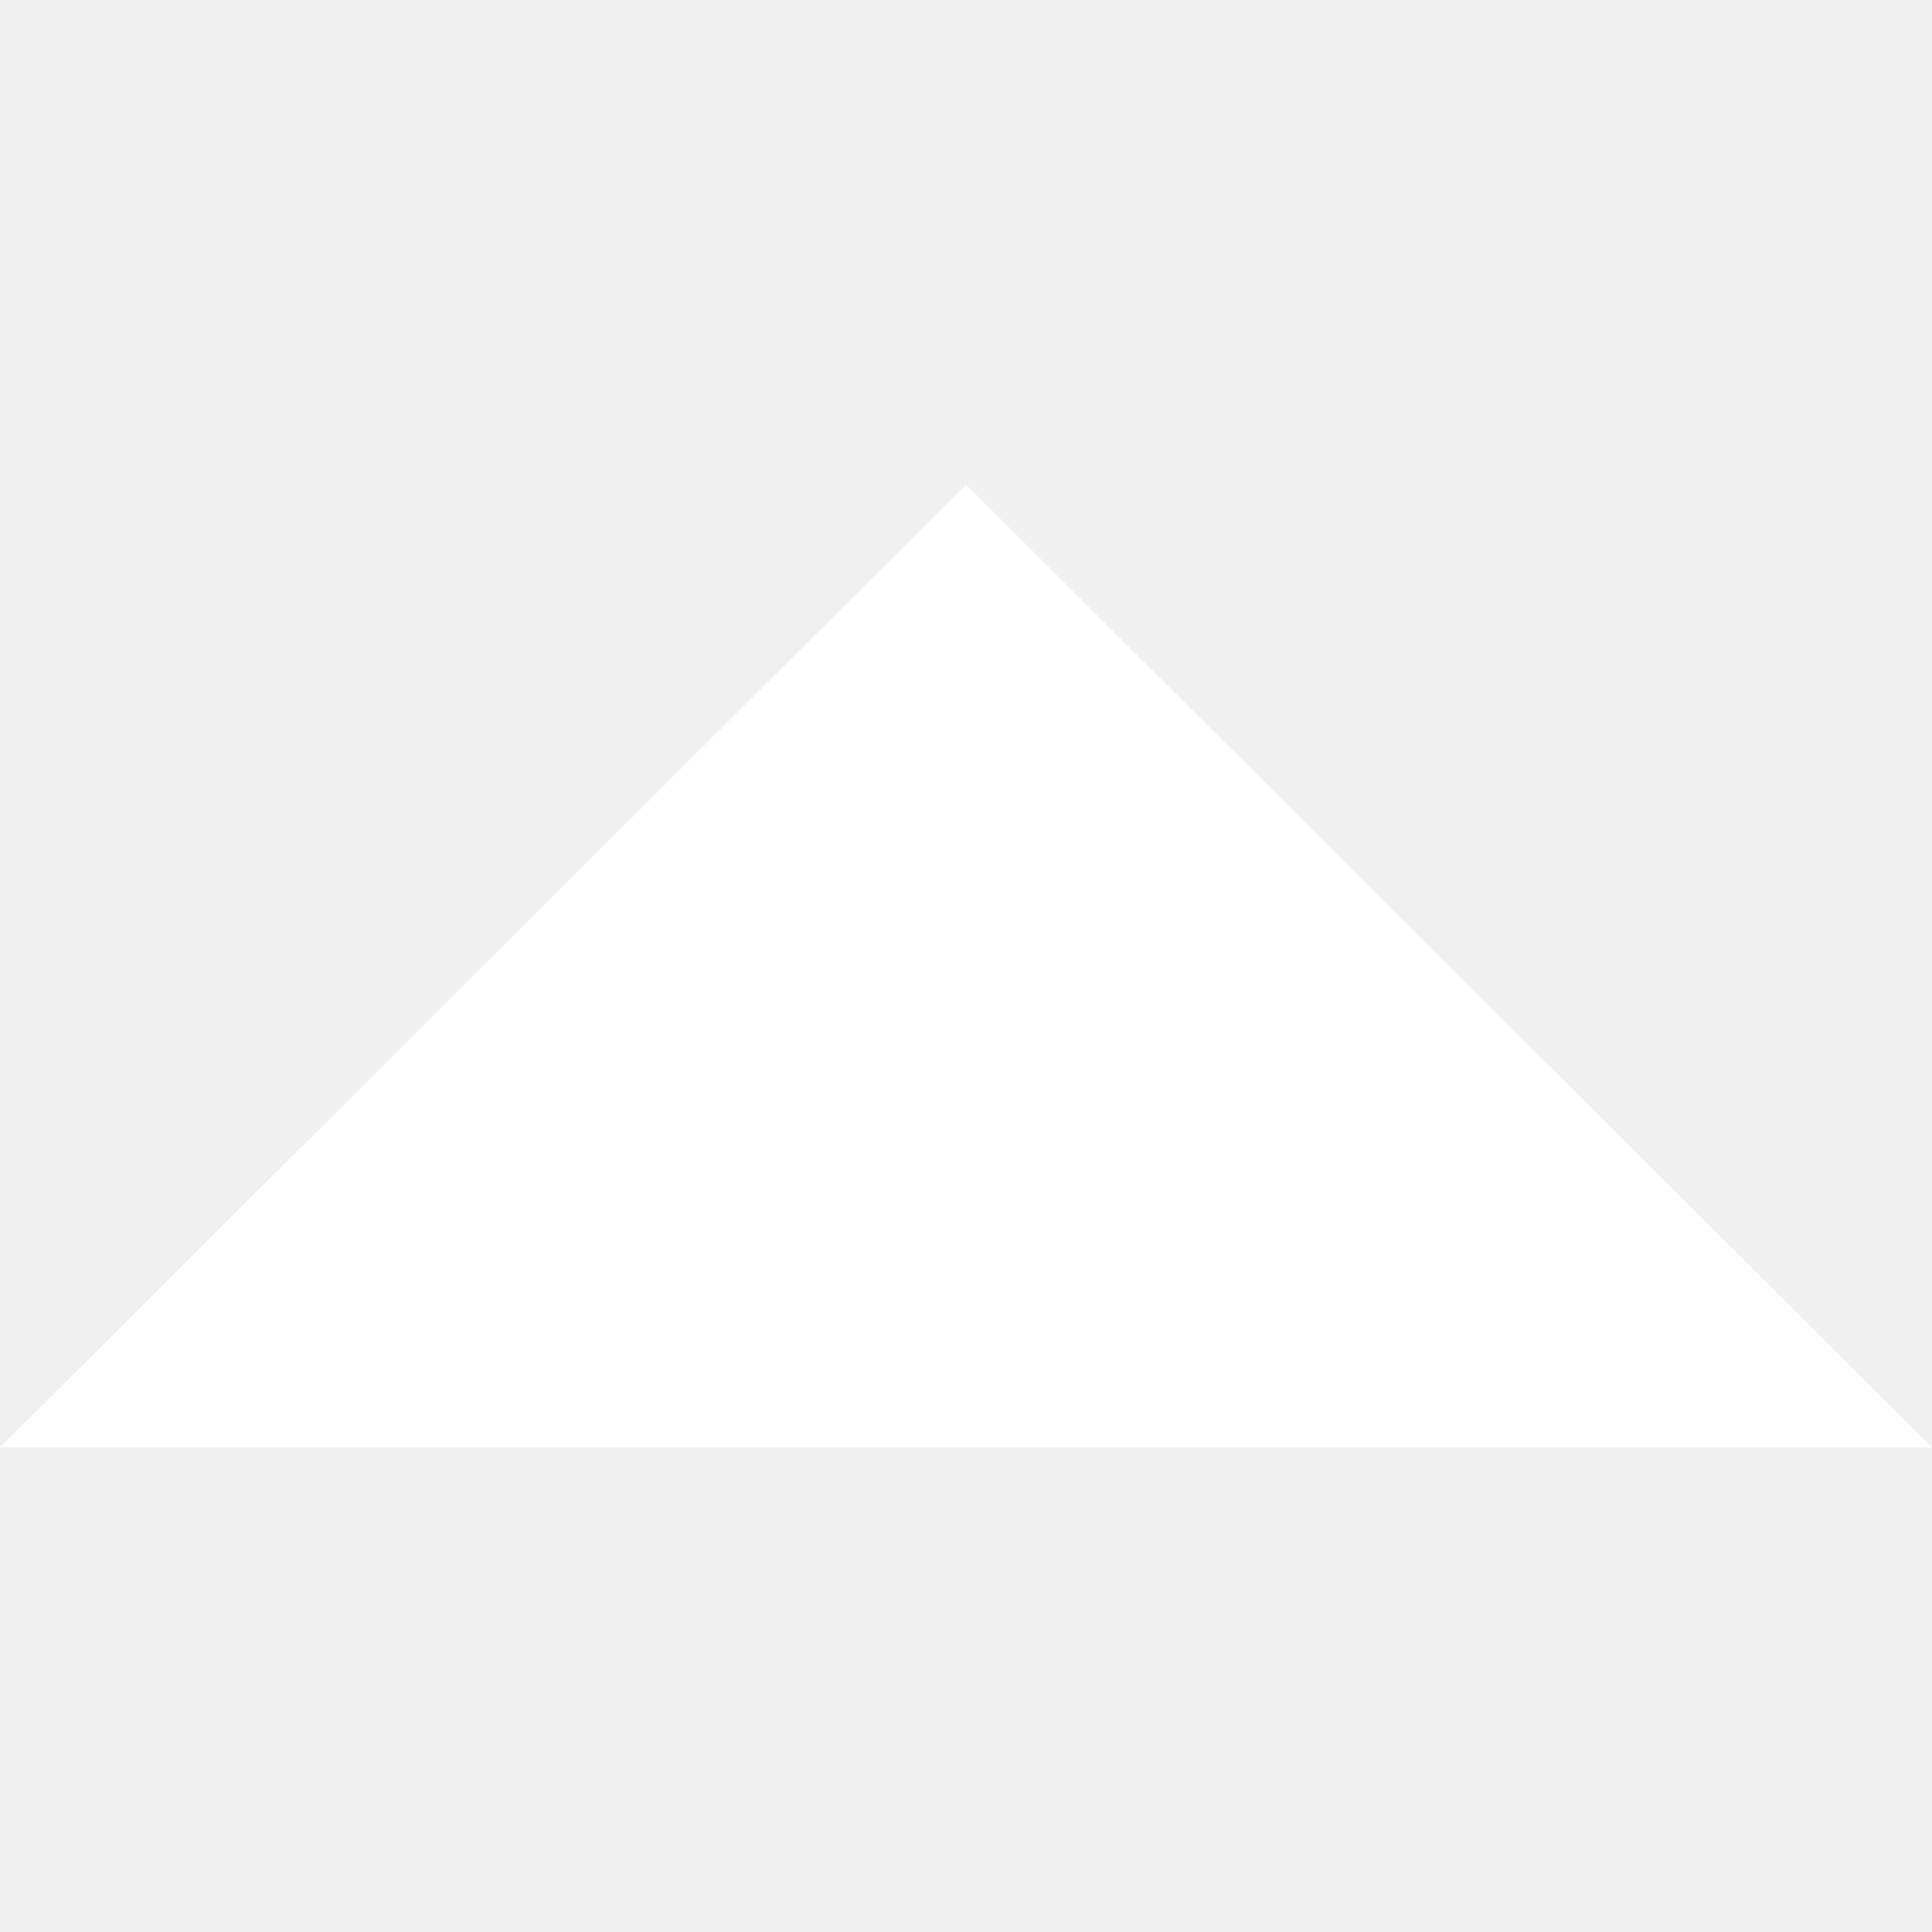
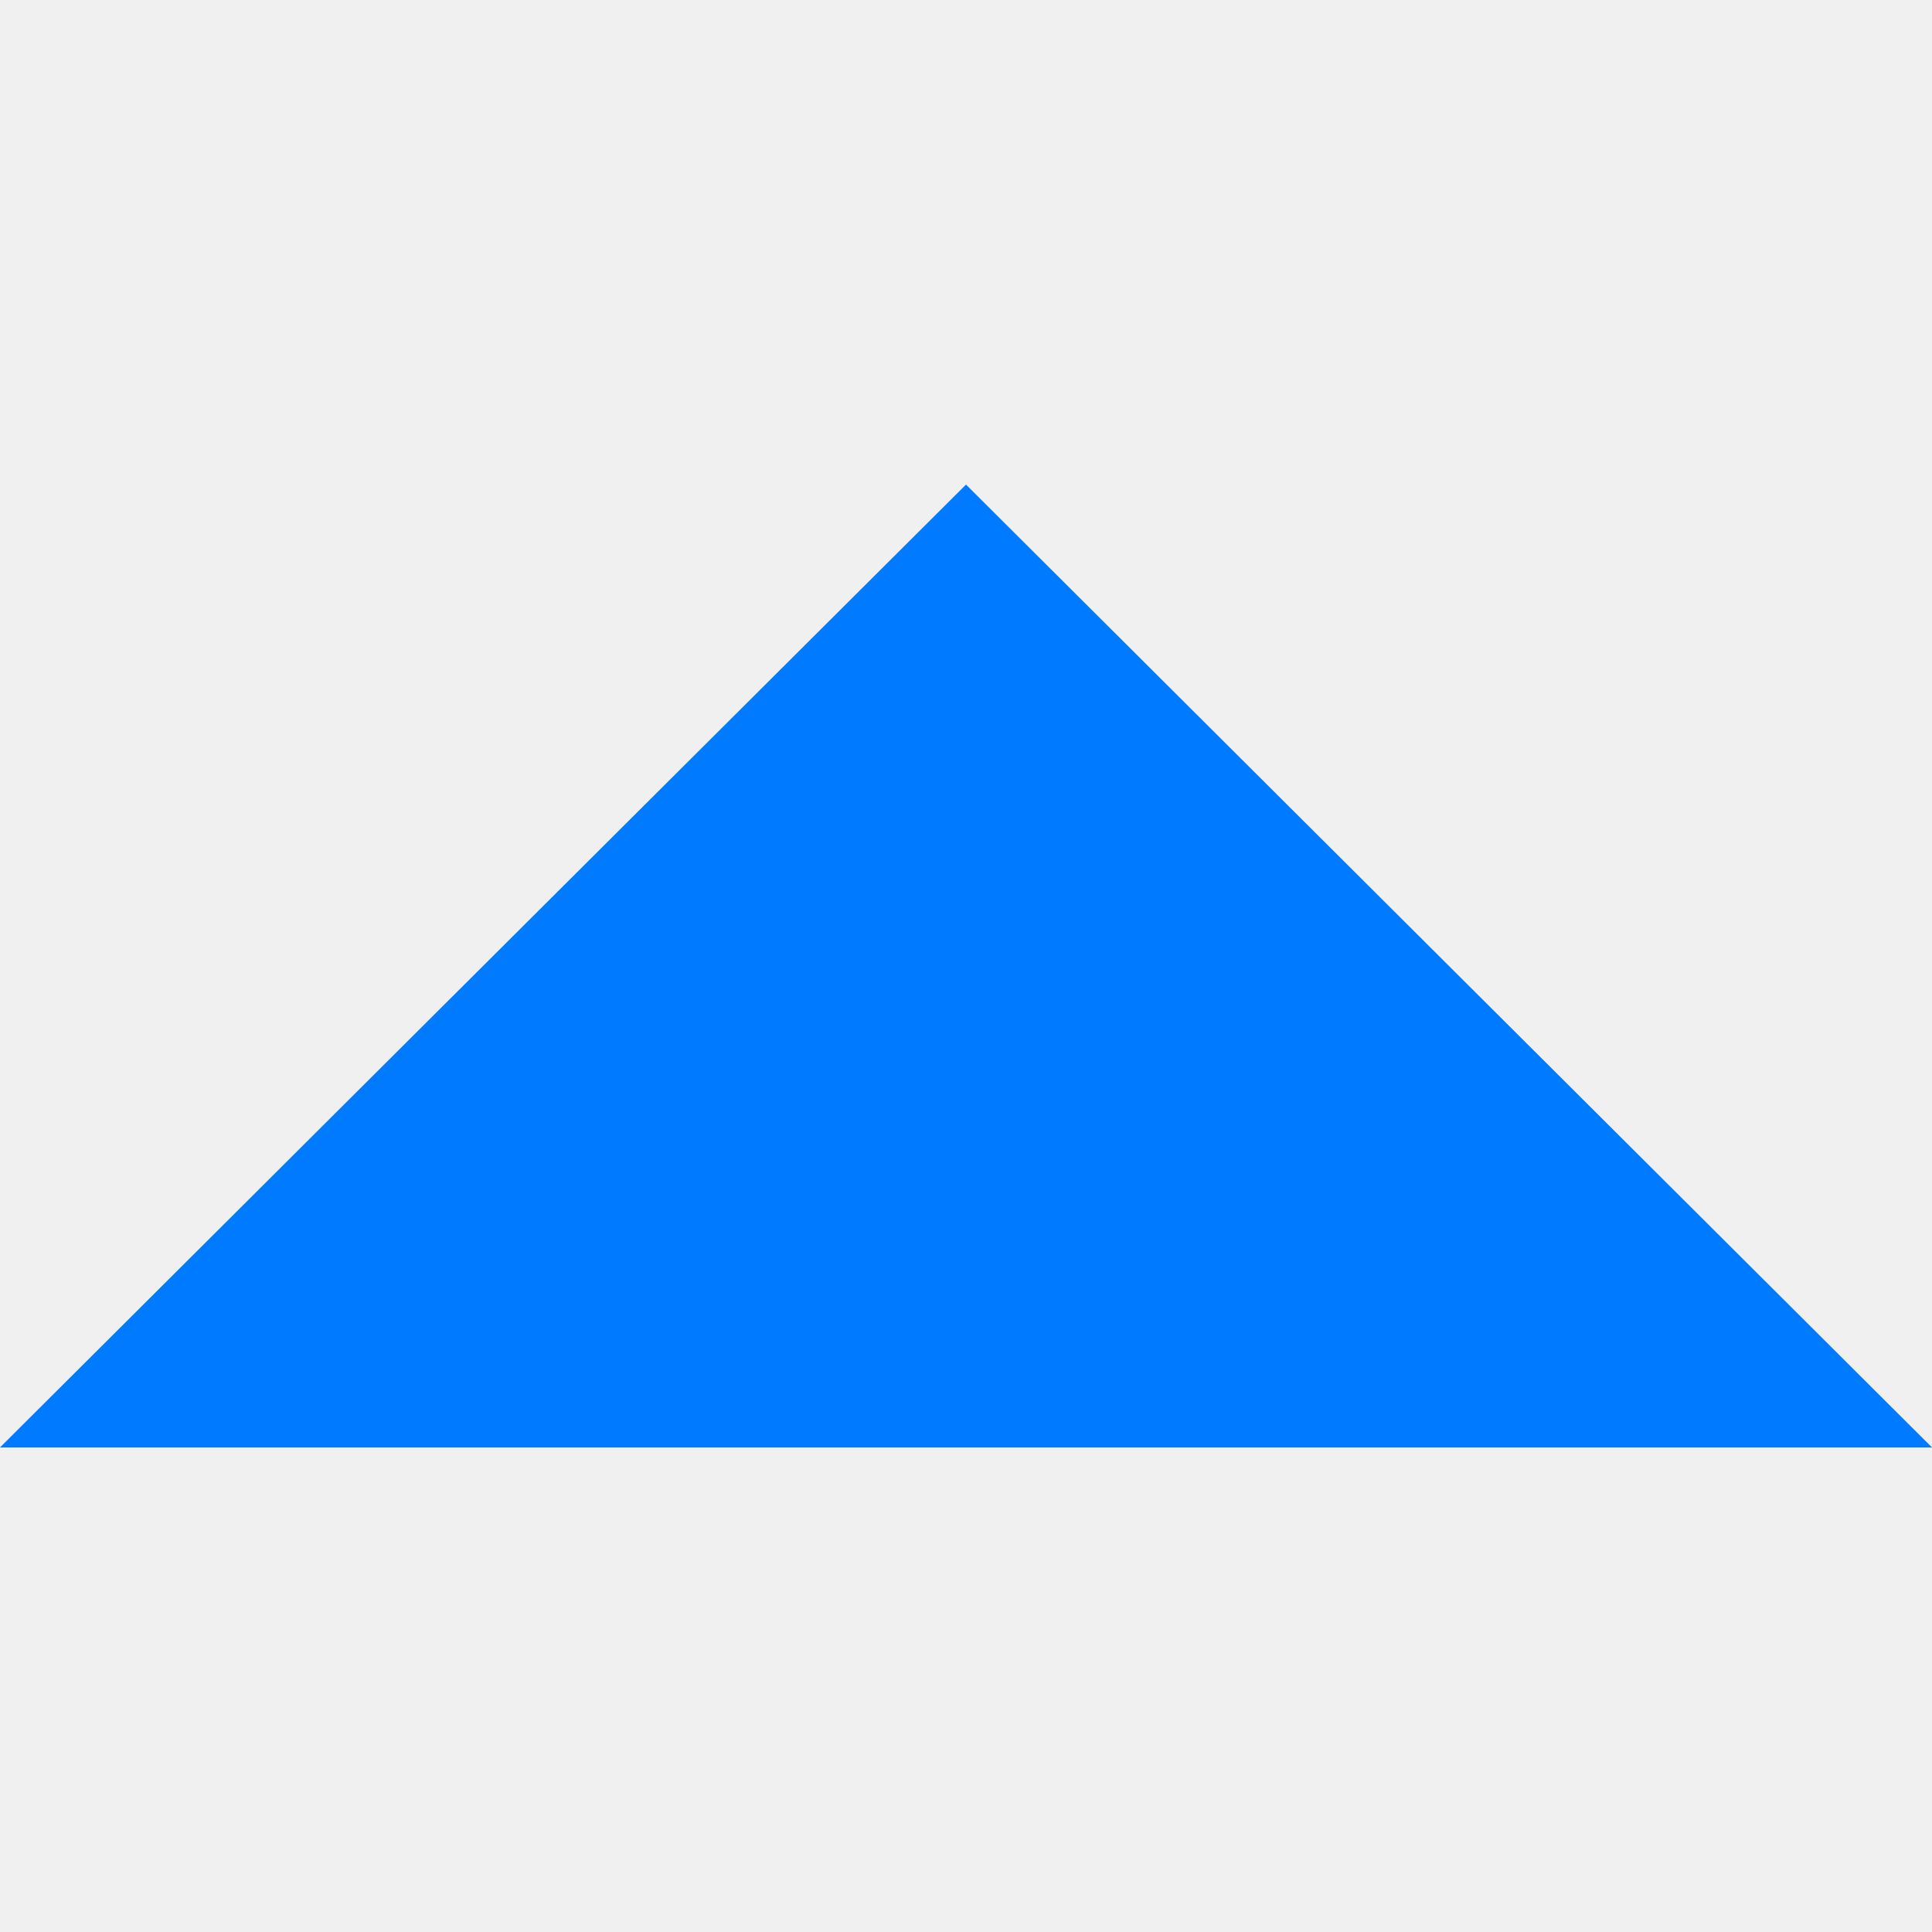
<svg xmlns="http://www.w3.org/2000/svg" version="1.1" id="Layer_1" x="0px" y="0px" viewBox="0 0 386.257 386.257" style="enable-background:new 0 0 386.257 386.257;" xml:space="preserve" width="512px" height="512px">
-   <polygon points="193.129,96.879 0,289.379 386.257,289.379 " fill="#FFFFFF" />
+   <polygon points="193.129,96.879 0,289.379 386.257,289.379 " fill="#007AFF" />
</svg>
